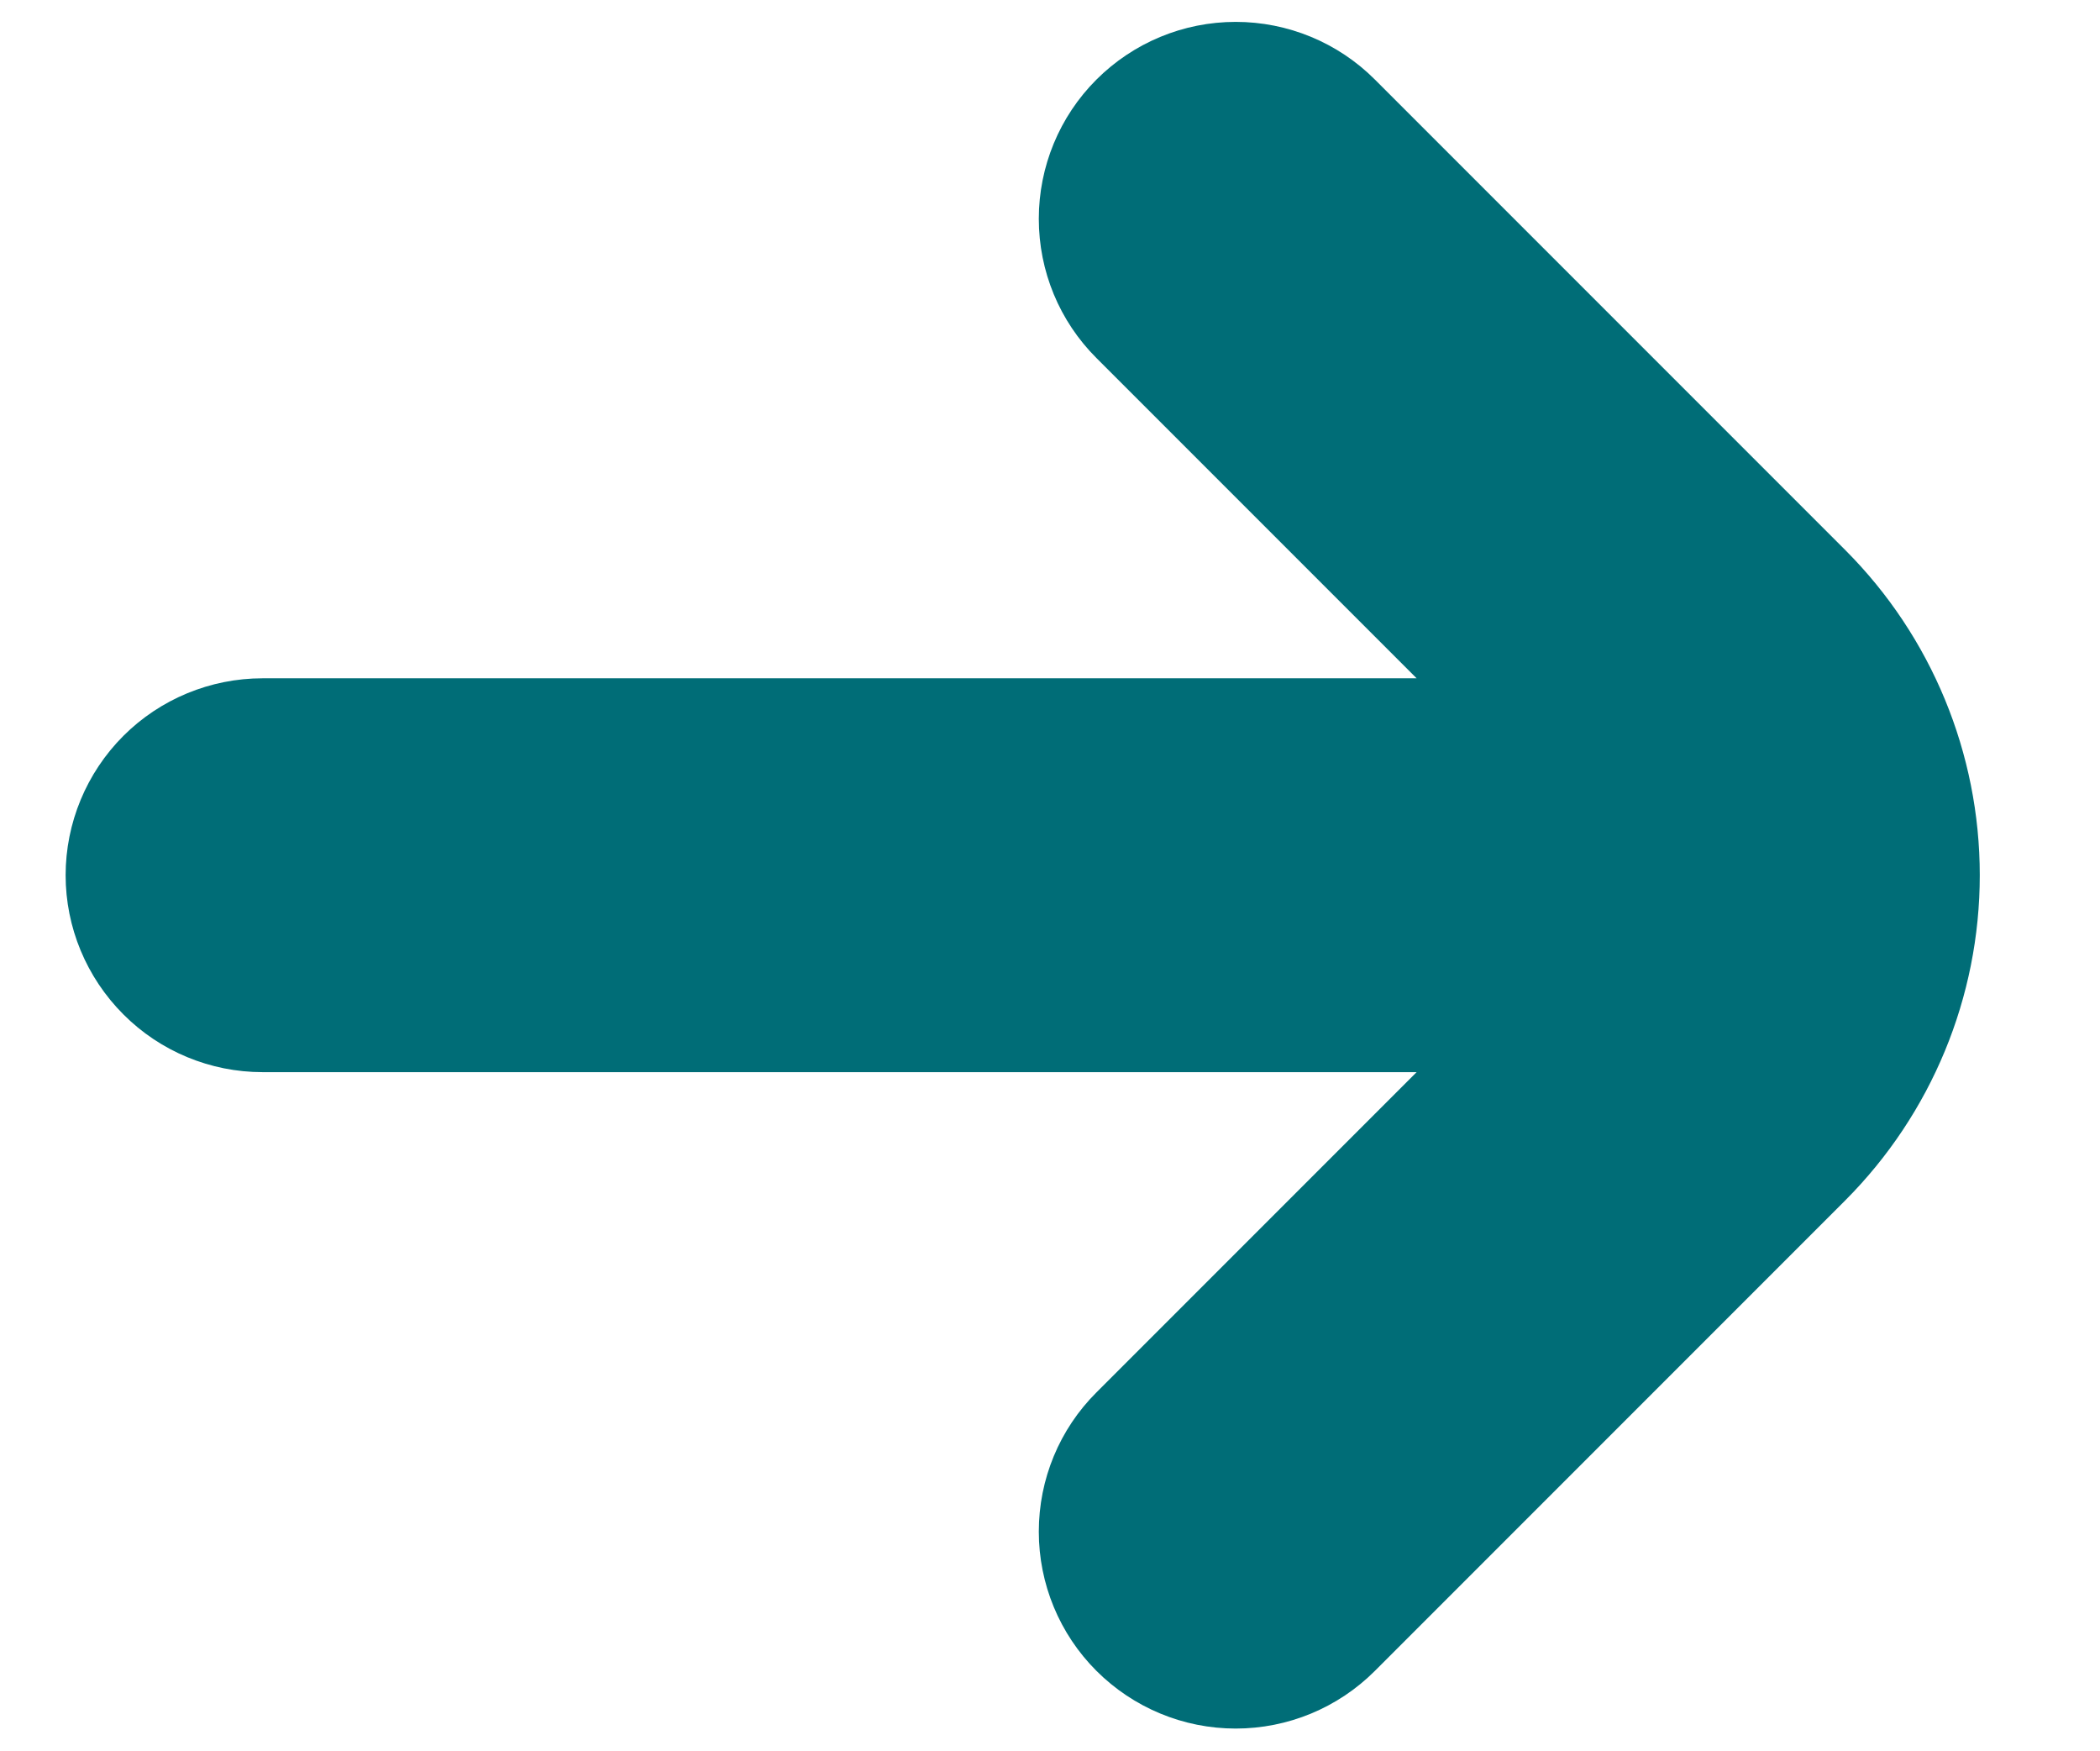
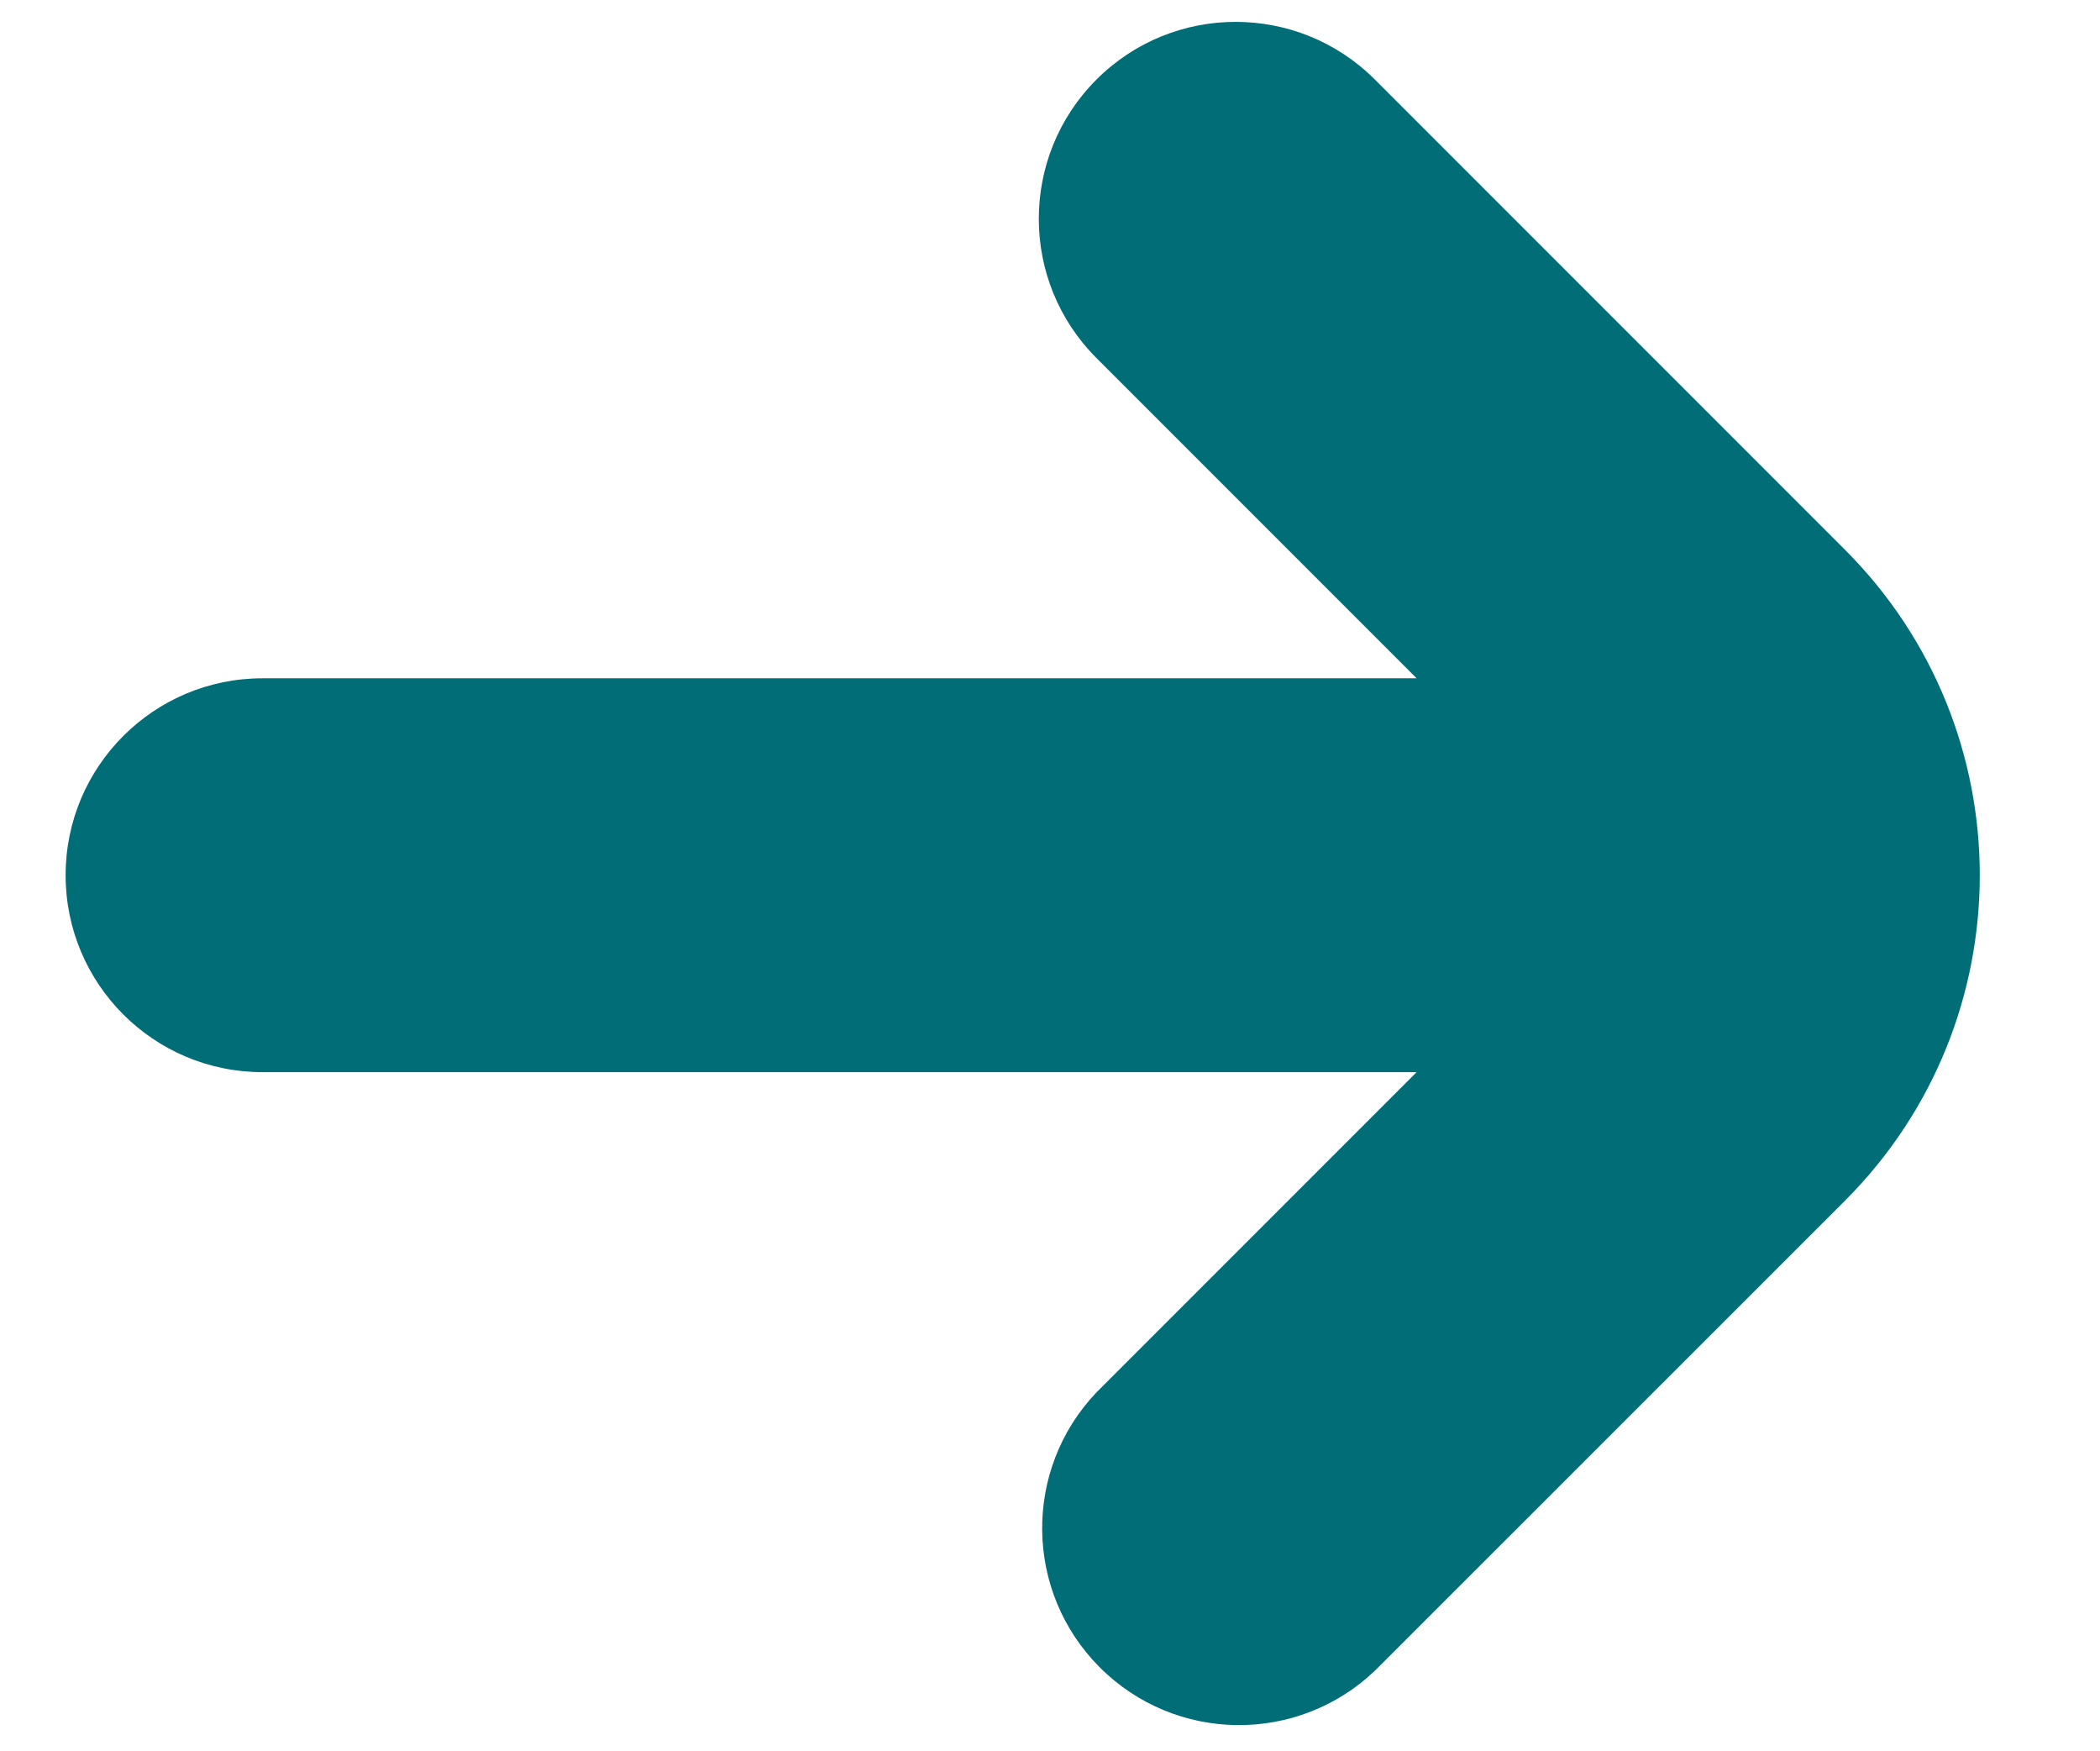
- <svg xmlns="http://www.w3.org/2000/svg" width="12" height="10" viewBox="0 0 12 10" fill="none">
-   <path d="M10.546 3.144L7.856 0.454C7.645 0.243 7.359 0.125 7.061 0.125C6.762 0.125 6.476 0.244 6.265 0.455C6.054 0.666 5.936 0.952 5.936 1.25C5.936 1.549 6.054 1.835 6.266 2.046L8.095 3.875H1.5C1.202 3.875 0.915 3.994 0.705 4.204C0.494 4.415 0.375 4.702 0.375 5C0.375 5.298 0.494 5.584 0.705 5.795C0.915 6.006 1.202 6.125 1.5 6.125H8.095L6.266 7.954C6.054 8.165 5.936 8.451 5.936 8.75C5.936 9.048 6.054 9.334 6.265 9.545C6.476 9.756 6.762 9.875 7.061 9.875C7.359 9.875 7.645 9.757 7.856 9.546L10.546 6.856C11.037 6.363 11.313 5.696 11.313 5C11.313 4.304 11.037 3.636 10.546 3.144Z" fill="#006D77" />
+ <svg xmlns="http://www.w3.org/2000/svg" width="12" height="10" fill="none">
+   <path fill="#006D77" d="M10.546 3.144 7.856.454a1.125 1.125 0 1 0-1.59 1.592l1.829 1.829H1.5a1.125 1.125 0 0 0 0 2.25h6.595l-1.83 1.83a1.125 1.125 0 0 0 1.591 1.59l2.69-2.689a2.629 2.629 0 0 0 0-3.712Z" />
</svg>
